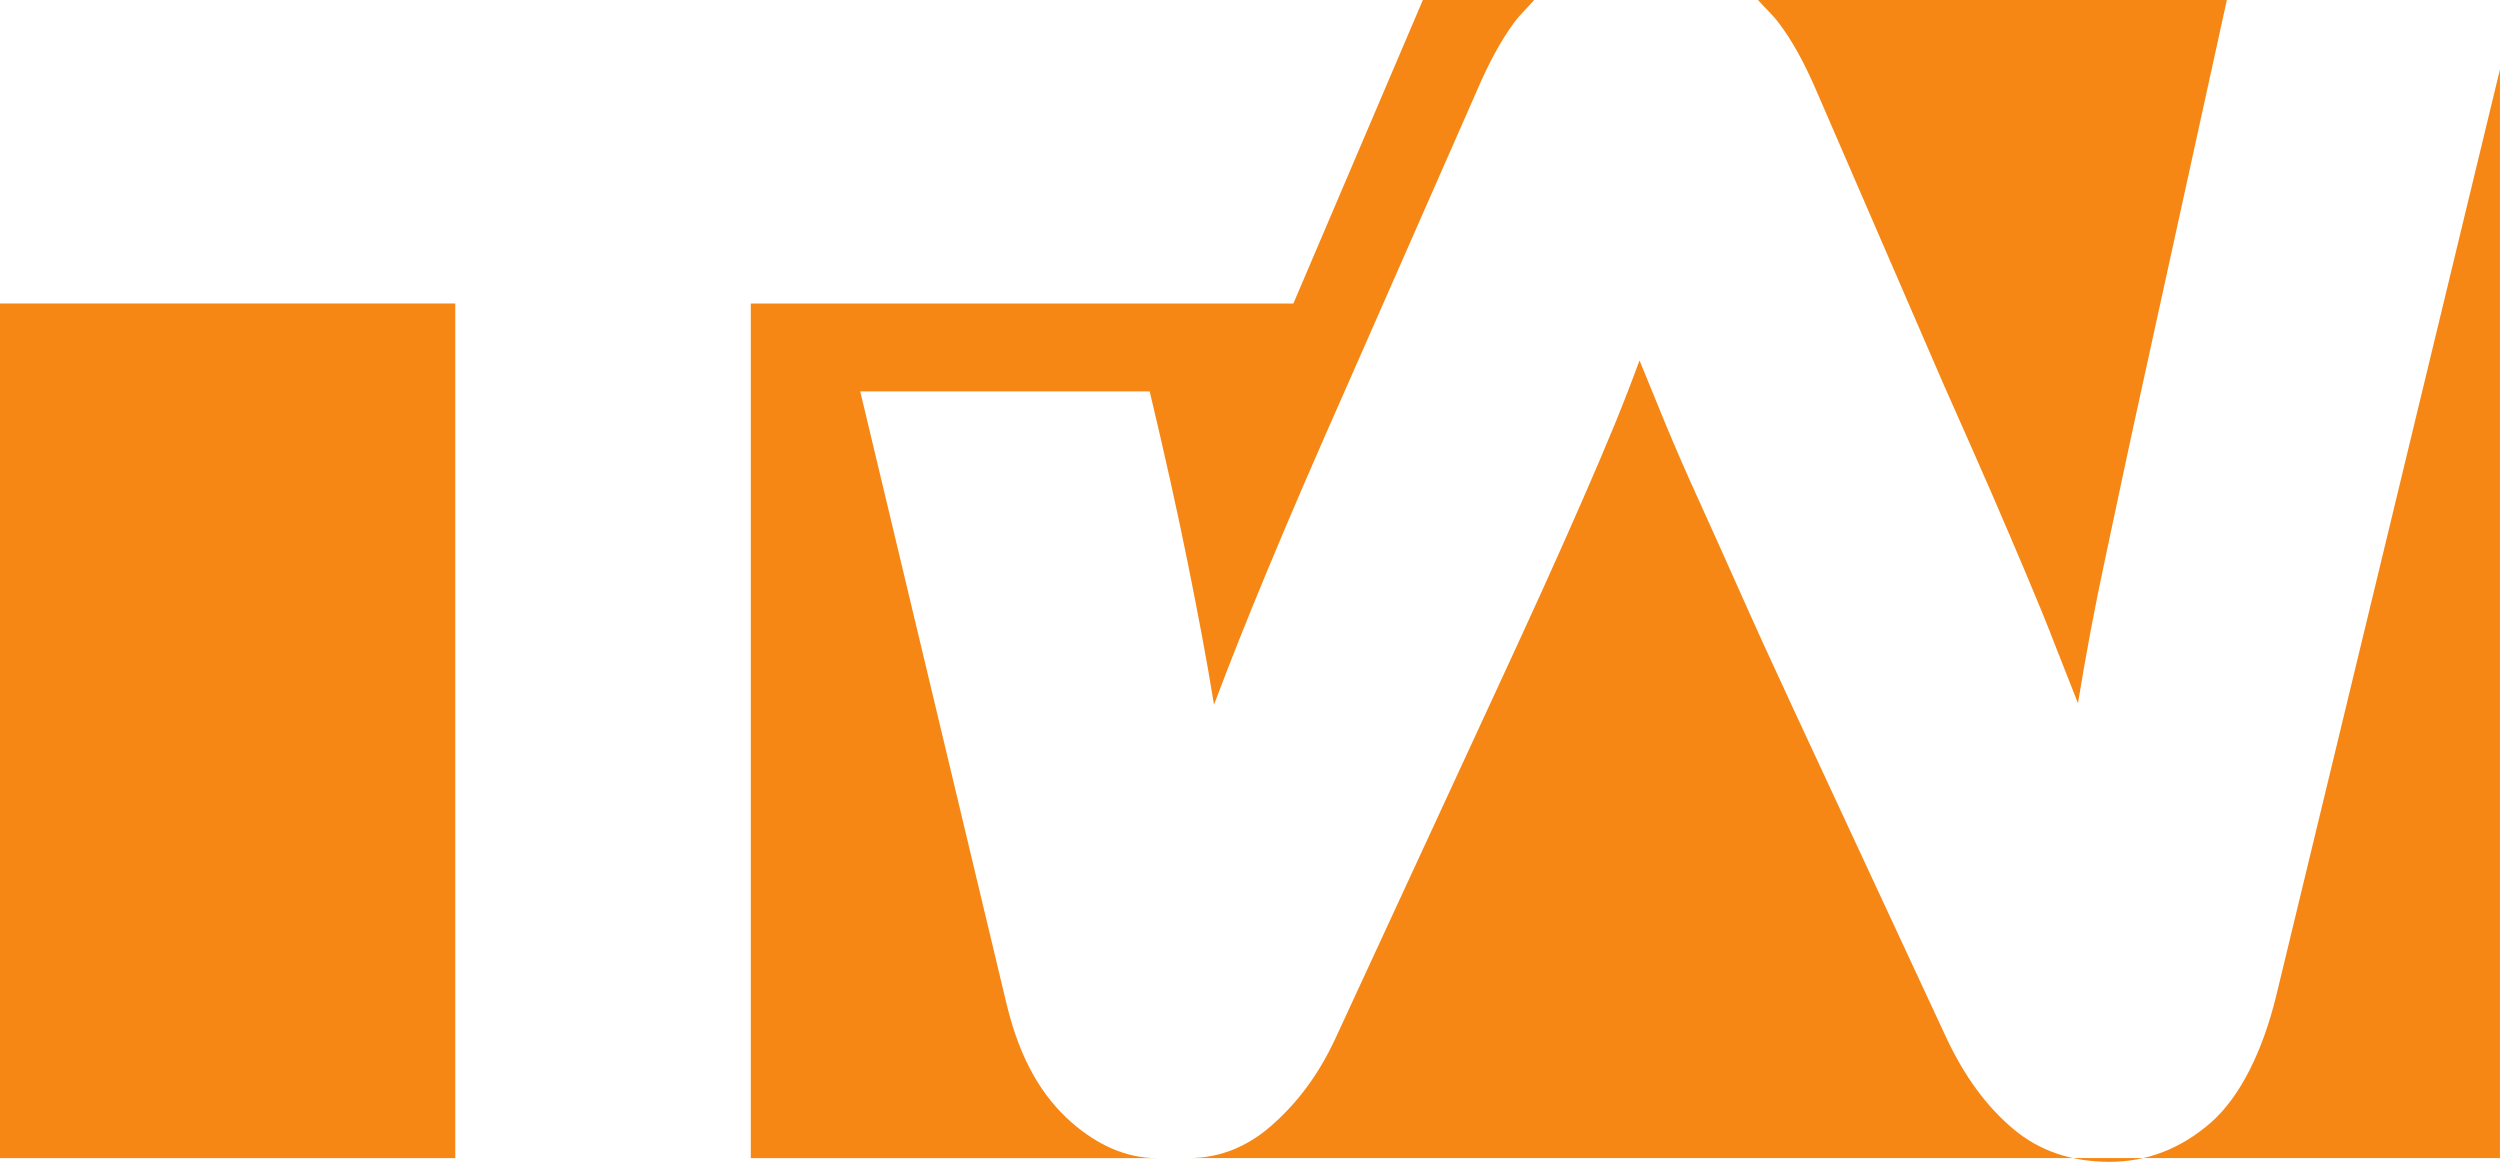
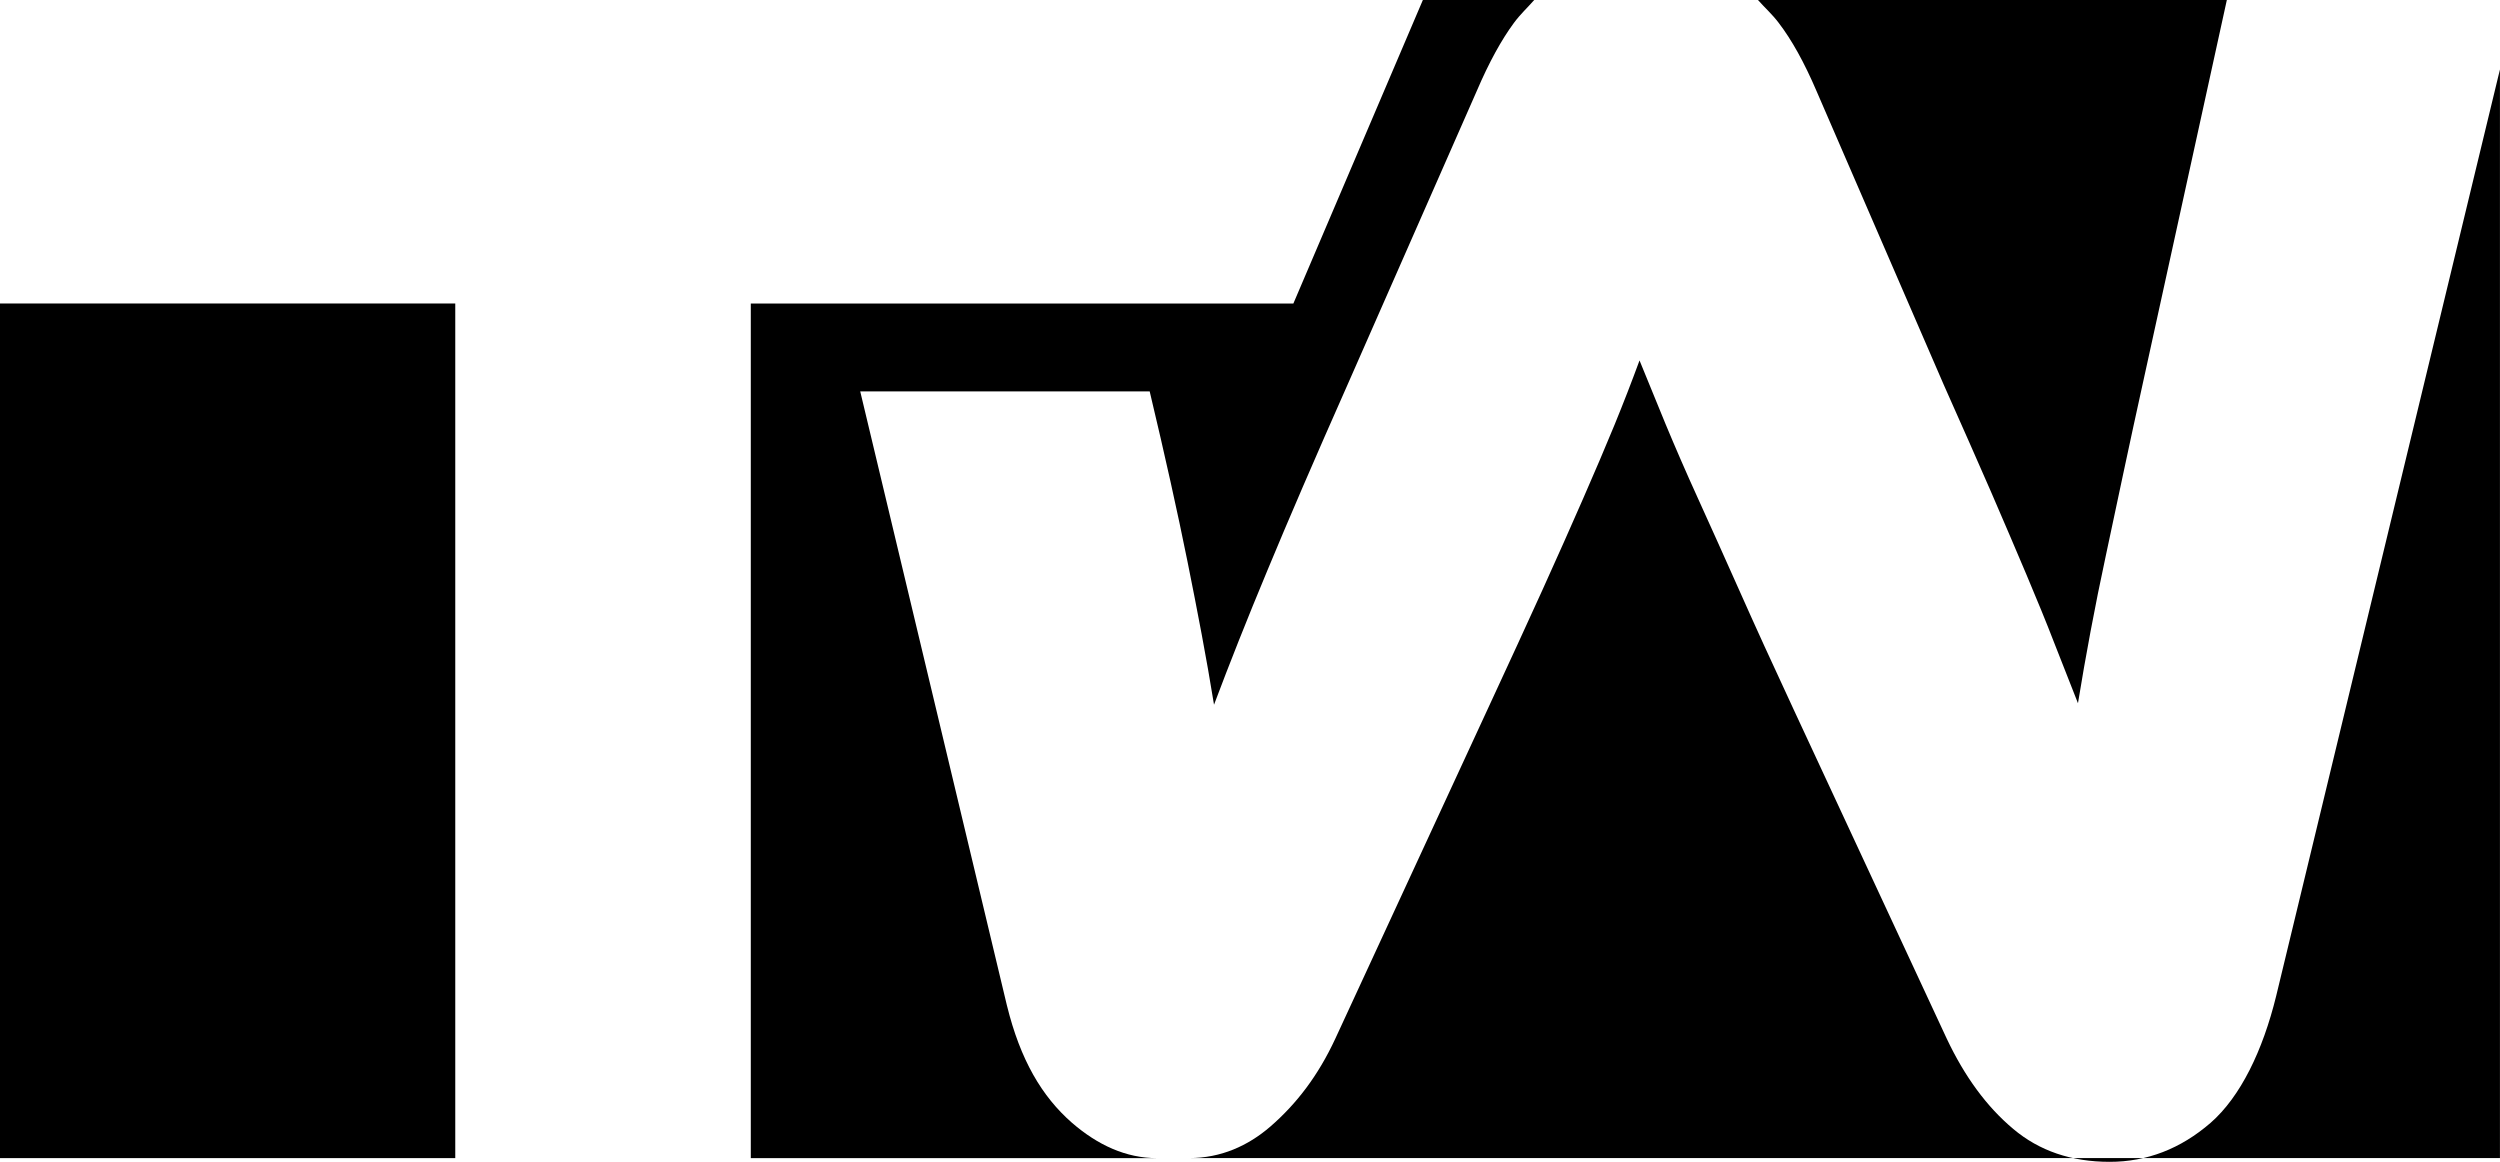
<svg xmlns="http://www.w3.org/2000/svg" height="23.434mm" width="50.423mm" version="1.1" viewBox="0 0 178.665 83.035">
  <g transform="translate(-404.95 -513.7)">
-     <g transform="matrix(.75311 0 0 .75311 380.25 468.53)" fill="#f68714">
+     <g transform="matrix(.75311 0 0 .75311 380.25 468.53)">
      <path d="m201.59 62.152c1.221 1.592 2.418 3.737 3.592 6.48l12.068 27.86c1.714 3.857 3.205 7.219 4.473 10.131 1.256 2.925 2.394 5.545 3.38 7.9 0.998 2.369 1.878 4.506 2.641 6.487 0.775 1.98 1.514 3.826 2.242 5.702 0.716-4.4 1.597-9.159 2.641-13.999 1.033-4.84 2.231-10.564 3.593-16.724l7.894-36.014h-44.498c0.673 0.758 1.332 1.331 1.974 2.176" />
      <path d="m270.03 66.569-21.24 87.941c-1.268 5.164-3.376 9.534-6.217 12.019-2.852 2.472-6.061 3.702-9.582 3.702-3.616 0-6.681-1.035-9.158-3.132-2.489-2.084-4.597-4.944-6.311-8.581l-14.501-31.178c-1.996-4.284-3.712-8.05-5.155-11.298-1.444-3.248-2.759-6.161-3.933-8.749-1.174-2.576-2.184-4.918-3.053-7.002-0.856-2.097-1.69-4.128-2.5-6.109-0.728 1.98-1.514 4.013-2.372 6.11-0.856 2.084-1.855 4.428-2.982 7.003-1.127 2.588-2.418 5.477-3.862 8.674-1.444 3.184-3.17 6.929-5.154 11.213l-14.497 31.356c-1.632 3.521-3.687 6.195-6.164 8.344-2.125 1.835-4.7 2.993-7.709 2.993h124.39v-103.31" />
      <path d="m32.796 88.778v81.1h43.203v-81.1h-43.203" />
      <path d="m128.35 155.4-13.923-58.282h27.469c1.444 6.064 2.641 11.444 3.592 16.168 0.951 4.737 1.785 9.062 2.513 13.566 1.444-3.844 3.134-8.115 5.083-12.787 1.937-4.672 4.485-10.587 7.654-17.731l12.197-27.723c1.174-2.744 2.348-4.864 3.522-6.456 0.623-0.845 1.268-1.42 1.93-2.178h-10.566l-12.289 28.802h-51.489v81.1h38.541c-2.936 0-5.625-1.241-8.07-3.36-2.841-2.485-4.895-5.957-6.163-11.12" />
    </g>
  </g>
</svg>
